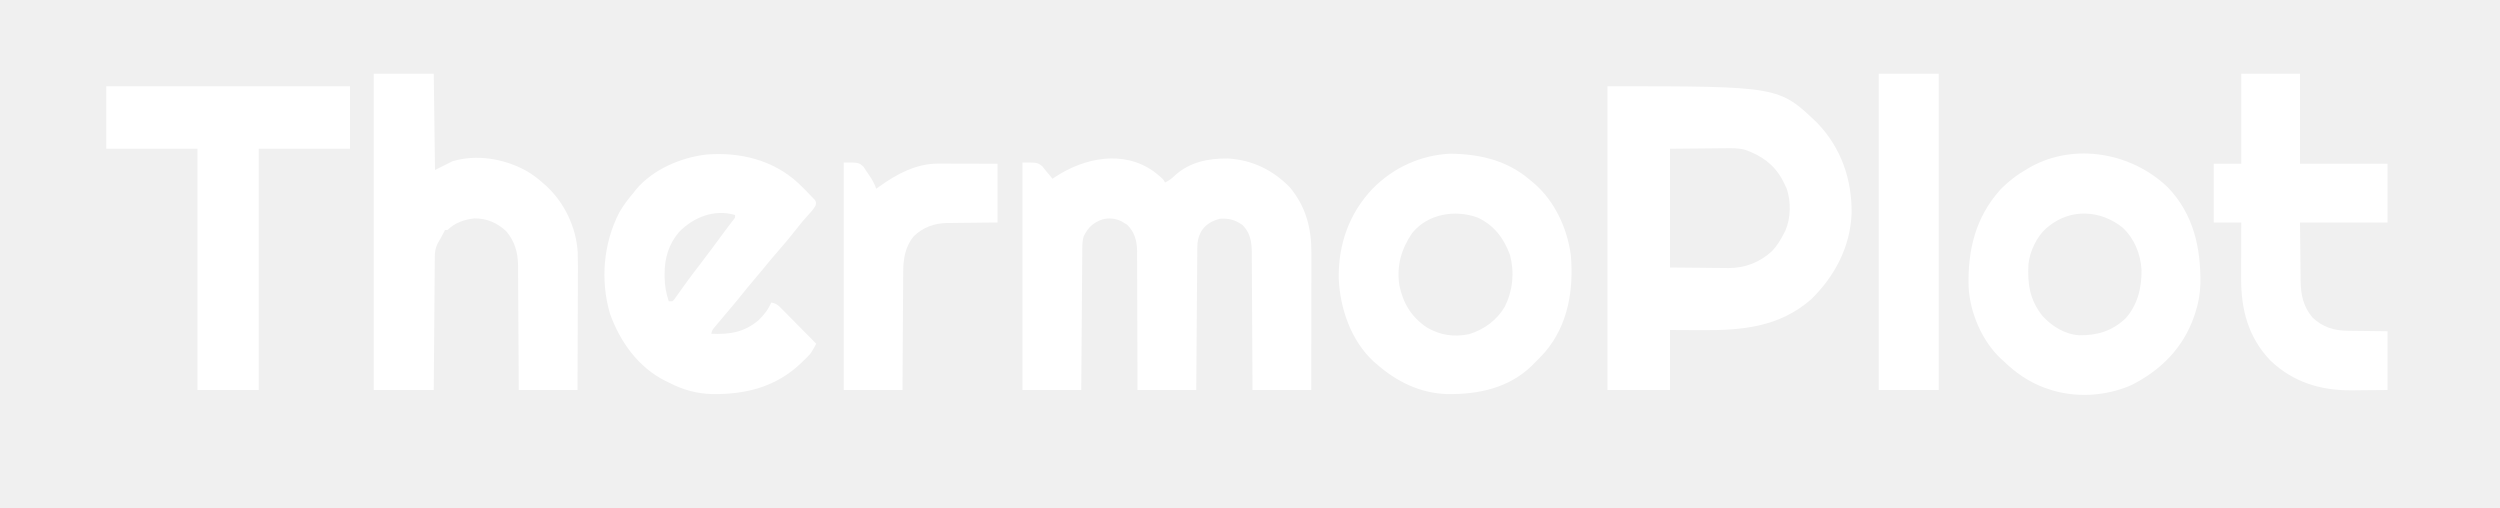
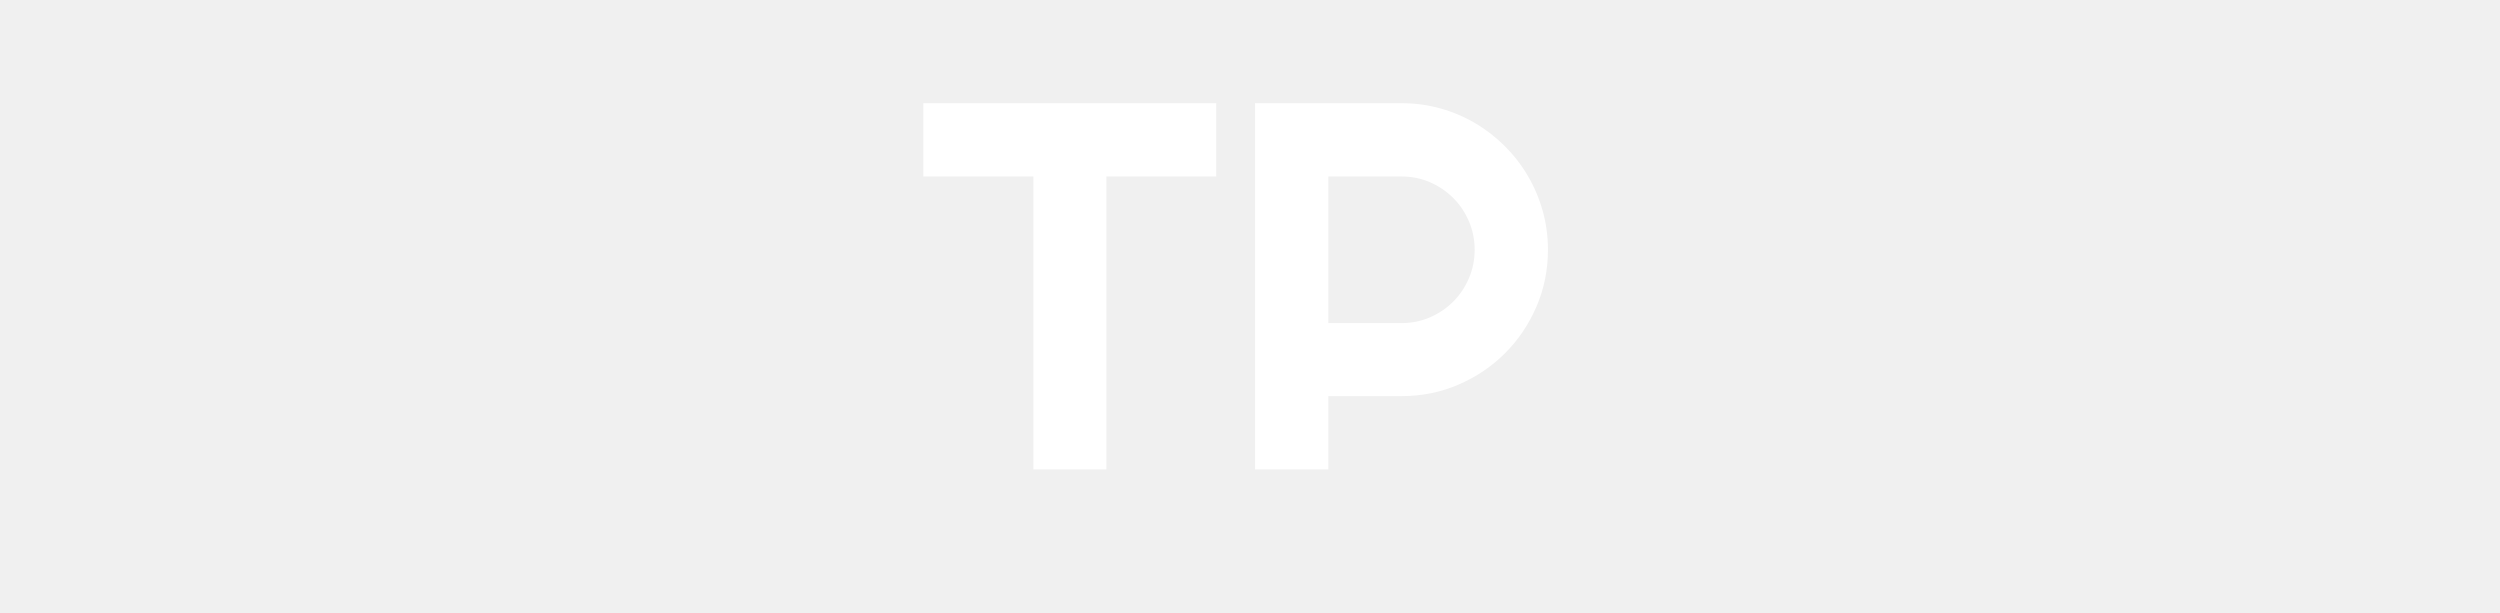
- <svg xmlns="http://www.w3.org/2000/svg" version="1.1" width="2000" height="406">
-   <path d="M0 0 C7.469 5.996 7.469 5.996 8.844 8.746 C12.163 7.295 14.372 5.44 16.969 2.934 C28.681 -7.648 43.63 -10.616 59.023 -10.469 C78.647 -9.365 95.217 -1.262 108.844 12.746 C121.57 28.158 126.02 45.189 125.957 64.74 C125.957 65.931 125.958 67.122 125.958 68.349 C125.957 71.596 125.952 74.844 125.945 78.091 C125.939 81.492 125.938 84.892 125.937 88.293 C125.934 94.724 125.926 101.156 125.916 107.587 C125.905 114.912 125.899 122.237 125.894 129.563 C125.884 144.624 125.865 159.685 125.844 174.746 C110.334 174.746 94.824 174.746 78.844 174.746 C78.822 169.402 78.822 169.402 78.8 163.949 C78.749 152.171 78.683 140.392 78.608 128.614 C78.563 121.473 78.524 114.333 78.497 107.192 C78.474 100.966 78.441 94.74 78.395 88.514 C78.371 85.219 78.354 81.925 78.346 78.63 C78.336 74.946 78.308 71.262 78.276 67.578 C78.278 66.494 78.279 65.41 78.28 64.293 C78.178 55.999 76.963 48.865 70.844 42.746 C64.887 38.626 60.048 37.266 52.844 37.746 C46.249 39.451 41.16 42.286 37.594 48.246 C35.395 52.644 34.722 55.859 34.686 60.745 C34.676 61.752 34.666 62.758 34.656 63.796 C34.65 64.894 34.644 65.992 34.638 67.124 C34.629 68.285 34.619 69.447 34.608 70.643 C34.577 74.485 34.552 78.326 34.527 82.168 C34.507 84.83 34.486 87.493 34.464 90.155 C34.414 96.448 34.37 102.741 34.326 109.035 C34.277 116.2 34.222 123.366 34.167 130.532 C34.053 145.27 33.947 160.008 33.844 174.746 C18.334 174.746 2.824 174.746 -13.156 174.746 C-13.16 171.163 -13.164 167.581 -13.169 163.889 C-13.186 152.035 -13.23 140.18 -13.288 128.326 C-13.323 121.141 -13.348 113.955 -13.352 106.77 C-13.355 100.504 -13.375 94.237 -13.417 87.971 C-13.438 84.656 -13.448 81.342 -13.442 78.027 C-13.437 74.316 -13.464 70.607 -13.497 66.897 C-13.484 65.268 -13.484 65.268 -13.471 63.606 C-13.593 55.442 -15.472 48.331 -21.473 42.492 C-22.214 42.06 -22.955 41.629 -23.719 41.184 C-24.463 40.729 -25.206 40.274 -25.973 39.805 C-30.842 37.444 -35.917 36.908 -41.211 38.277 C-48.744 40.893 -52.627 44.688 -56.156 51.746 C-57.113 54.79 -57.291 57.562 -57.314 60.745 C-57.329 62.255 -57.329 62.255 -57.344 63.796 C-57.35 64.894 -57.356 65.992 -57.362 67.124 C-57.371 68.285 -57.381 69.447 -57.392 70.643 C-57.423 74.485 -57.448 78.326 -57.473 82.168 C-57.493 84.83 -57.514 87.493 -57.536 90.155 C-57.586 96.448 -57.63 102.741 -57.674 109.035 C-57.723 116.2 -57.778 123.366 -57.833 130.532 C-57.947 145.27 -58.053 160.008 -58.156 174.746 C-73.666 174.746 -89.176 174.746 -105.156 174.746 C-105.156 114.686 -105.156 54.626 -105.156 -7.254 C-93.156 -7.254 -93.156 -7.254 -89.219 -4.129 C-88.167 -2.863 -87.144 -1.571 -86.156 -0.254 C-85.18 0.894 -84.201 2.04 -83.219 3.184 C-82.198 4.452 -82.198 4.452 -81.156 5.746 C-80.191 5.093 -80.191 5.093 -79.207 4.426 C-55.74 -11.04 -24.584 -17.555 0 0 Z " fill="#FFFFFF" transform="translate(923.1562,137.2539)" />
-   <path d="M0 0 C137.113 0 137.113 0 167.75 29.312 C186.881 49.165 195.738 74.666 195.273 102.008 C194.215 128.594 181.738 152.1 162.891 170.484 C137.455 192.621 107.892 195.353 75.562 195.125 C73.077 195.115 70.592 195.106 68.107 195.098 C62.071 195.078 56.036 195.038 50 195 C50 210.84 50 226.68 50 243 C33.5 243 17 243 0 243 C0 162.81 0 82.62 0 0 Z M50 50 C50 81.35 50 112.7 50 145 C59.178 145.083 68.356 145.165 77.812 145.25 C80.688 145.286 83.564 145.323 86.527 145.36 C88.837 145.372 91.147 145.382 93.457 145.391 C95.219 145.421 95.219 145.421 97.016 145.453 C110.161 145.458 122.069 140.773 131.75 131.75 C135.607 127.611 138.421 123.017 141 118 C141.416 117.202 141.833 116.404 142.262 115.582 C146.675 105.594 146.872 92.268 143.375 81.938 C142.637 80.267 141.845 78.619 141 77 C140.553 76.13 140.105 75.26 139.645 74.363 C132.894 62.255 123.095 55.497 110.181 50.866 C104.632 49.355 99.173 49.51 93.457 49.609 C91.793 49.615 91.793 49.615 90.095 49.622 C86.001 49.642 81.907 49.698 77.812 49.75 C64.045 49.874 64.045 49.874 50 50 Z " fill="#FFFFFF" transform="translate(1286,69)" />
-   <path d="M0 0 C15.84 0 31.68 0 48 0 C48.33 25.41 48.66 50.82 49 77 C53.62 74.69 58.24 72.38 63 70 C81.996 64.345 103.107 67.807 120.458 76.797 C126.175 79.926 131.194 83.59 136 88 C136.755 88.664 137.511 89.328 138.289 90.012 C152.701 103.409 162.01 123.124 163.161 142.746 C163.417 150.557 163.345 158.369 163.293 166.184 C163.287 168.696 163.283 171.208 163.28 173.72 C163.27 179.616 163.246 185.512 163.216 191.409 C163.179 198.794 163.163 206.179 163.146 213.564 C163.114 226.71 163.062 239.855 163 253 C147.49 253 131.98 253 116 253 C115.963 245.32 115.925 237.64 115.887 229.727 C115.856 224.85 115.825 219.974 115.791 215.098 C115.737 207.364 115.686 199.631 115.654 191.897 C115.627 185.659 115.587 179.422 115.537 173.184 C115.52 170.809 115.509 168.434 115.502 166.058 C115.493 162.722 115.465 159.386 115.432 156.049 C115.434 155.075 115.435 154.101 115.437 153.098 C115.297 142.83 112.721 133.902 106 126 C98.826 119.322 90.342 115.568 80.445 115.719 C72.179 116.669 64.964 119.197 59 125 C58.34 125 57.68 125 57 125 C56.723 125.567 56.446 126.134 56.16 126.719 C54.591 129.804 52.851 132.784 51.121 135.781 C49.285 139.415 48.874 142.65 48.842 146.695 C48.827 148.104 48.827 148.104 48.812 149.542 C48.806 150.565 48.801 151.589 48.795 152.644 C48.785 153.727 48.775 154.81 48.765 155.926 C48.733 159.508 48.708 163.09 48.684 166.672 C48.663 169.155 48.642 171.638 48.621 174.121 C48.571 179.989 48.526 185.857 48.483 191.726 C48.428 199.063 48.367 206.401 48.307 213.738 C48.199 226.825 48.098 239.913 48 253 C32.16 253 16.32 253 0 253 C0 169.51 0 86.02 0 0 Z " fill="#FFFFFF" transform="translate(299,59)" />
-   <path d="M0 0 C3.884 3.709 7.672 7.504 11.322 11.445 C12.312 12.473 12.312 12.473 13.322 13.523 C14.322 15.445 14.322 15.445 13.755 17.917 C12.213 20.636 10.546 22.626 8.384 24.882 C4.726 28.827 1.35 32.875 -1.928 37.132 C-6.422 42.945 -11.139 48.518 -15.978 54.045 C-19.893 58.521 -23.689 63.077 -27.432 67.699 C-29.997 70.835 -32.615 73.922 -35.241 77.007 C-38.446 80.776 -41.605 84.567 -44.678 88.445 C-47.751 92.322 -50.911 96.114 -54.116 99.882 C-57.694 104.098 -61.269 108.317 -64.803 112.57 C-65.89 113.873 -65.89 113.873 -66.999 115.203 C-68.847 117.424 -68.847 117.424 -69.678 120.445 C-55.189 121.166 -43.031 119.281 -31.678 109.445 C-27.363 105.228 -24.041 101.004 -21.678 95.445 C-18.305 96.028 -16.678 97.076 -14.287 99.496 C-13.646 100.136 -13.006 100.777 -12.346 101.437 C-11.667 102.132 -10.987 102.827 -10.288 103.542 C-9.583 104.251 -8.878 104.96 -8.152 105.691 C-5.904 107.956 -3.666 110.231 -1.428 112.507 C0.095 114.045 1.618 115.582 3.142 117.119 C6.877 120.886 10.602 124.662 14.322 128.445 C10.154 135.991 10.154 135.991 7.439 138.726 C6.917 139.254 6.395 139.783 5.858 140.327 C5.31 140.861 4.761 141.395 4.197 141.945 C3.618 142.512 3.04 143.078 2.444 143.662 C-17.533 162.888 -41.683 169.007 -68.792 168.726 C-81.363 168.383 -92.524 165.298 -103.678 159.445 C-104.555 159.027 -105.431 158.61 -106.334 158.179 C-128.072 147.311 -142.622 126.923 -150.678 104.445 C-158.494 77.875 -156.027 48.291 -143.366 23.632 C-140.037 17.723 -136.072 12.59 -131.678 7.445 C-130.766 6.232 -130.766 6.232 -129.834 4.996 C-116.289 -11.028 -94.137 -20.525 -73.655 -22.907 C-46.916 -25.088 -20.095 -18.622 0 0 Z M-95.553 39.195 C-103.757 48.851 -107.072 60.204 -106.991 72.695 C-106.989 73.52 -106.988 74.346 -106.987 75.196 C-106.882 81.908 -105.818 88.064 -103.678 94.445 C-102.688 94.445 -101.698 94.445 -100.678 94.445 C-99.21 93.008 -99.21 93.008 -97.885 91.027 C-97.076 89.903 -97.076 89.903 -96.25 88.757 C-95.67 87.932 -95.089 87.107 -94.491 86.257 C-93.228 84.502 -91.964 82.748 -90.698 80.996 C-90.039 80.08 -89.379 79.164 -88.7 78.221 C-85.435 73.738 -82.056 69.343 -78.678 64.945 C-71.747 55.892 -64.951 46.748 -58.228 37.54 C-57.149 36.082 -56.055 34.635 -54.949 33.197 C-54.398 32.481 -53.847 31.765 -53.28 31.027 C-52.78 30.386 -52.281 29.745 -51.767 29.085 C-50.494 27.495 -50.494 27.495 -50.678 25.445 C-67.2 20.52 -84.085 27.272 -95.553 39.195 Z " fill="#FFFFFF" transform="translate(638.6782,146.5552)" />
-   <path d="M0 0 C0.798 0.643 1.596 1.286 2.418 1.949 C19.522 16.295 29.743 38.257 32.684 60.168 C34.968 87.838 30.64 115.423 12.328 137.289 C9.671 140.319 6.864 143.165 4 146 C3.221 146.801 2.443 147.601 1.641 148.426 C-16.95 166.486 -41.115 171.571 -66.145 171.266 C-87.857 170.662 -106.899 161.244 -123 147 C-123.692 146.407 -124.384 145.814 -125.098 145.203 C-143.116 128.622 -151.972 102.846 -153 79 C-153.498 51.697 -144.72 26.528 -125.684 6.719 C-109.252 -9.928 -87.35 -19.961 -63.887 -21.031 C-40.455 -20.843 -18.079 -15.7 0 0 Z M-94.336 42.539 C-103.045 55.418 -106.853 68.767 -104.5 84.301 C-101.533 98.648 -94.864 109.655 -82.562 117.938 C-71.924 124.176 -60.881 125.854 -48.688 123.309 C-36.73 119.663 -26.469 112.161 -20.129 101.281 C-13.72 88.329 -12.287 73.981 -16 60 C-20.994 46.465 -28.67 36.202 -42 30 C-60.118 23.494 -81.785 27.014 -94.336 42.539 Z " fill="#FFFFFF" transform="translate(1224,144)" />
-   <path d="M0 0 C20.513 21.355 26.46 48.191 26.062 76.984 C25.795 85.507 24.482 93.072 21.75 101.125 C21.53 101.776 21.311 102.427 21.084 103.098 C12.302 128.507 -5.704 146.521 -29.5 158.375 C-50.134 167.344 -74.954 168.678 -96.25 161.125 C-97.297 160.763 -98.343 160.401 -99.422 160.027 C-111.651 155.354 -121.906 148.195 -131.25 139.125 C-131.936 138.513 -132.622 137.9 -133.328 137.27 C-148.595 123.175 -158.398 100.04 -159.376 79.467 C-160.127 50.406 -154.01 24.36 -134.25 2.125 C-127.64 -4.714 -120.503 -10.175 -112.25 -14.875 C-111.362 -15.398 -110.474 -15.922 -109.559 -16.461 C-73.979 -35.958 -28.645 -27.526 0 0 Z M-95.25 31.125 C-95.864 31.603 -96.477 32.081 -97.109 32.574 C-104.805 39.333 -110.456 51.316 -111.483 61.418 C-112.358 77.227 -110.478 89.908 -100.41 102.723 C-92.919 111.054 -82.311 117.632 -70.93 118.328 C-56.492 118.506 -44.907 115.078 -34.098 105.129 C-24.218 94.414 -20.789 80.219 -21.039 66.043 C-21.72 53.396 -26.821 40.832 -36.25 32.125 C-53.749 18.166 -77.458 16.73 -95.25 31.125 Z " fill="#FFFFFF" transform="translate(1734.25,149.875)" />
-   <path d="M0 0 C64.35 0 128.7 0 195 0 C195 16.5 195 33 195 50 C170.91 50 146.82 50 122 50 C122 113.69 122 177.38 122 243 C105.83 243 89.66 243 73 243 C73 179.31 73 115.62 73 50 C48.91 50 24.82 50 0 50 C0 33.5 0 17 0 0 Z " fill="#FFFFFF" transform="translate(85,69)" />
-   <path d="M0 0 C15.51 0 31.02 0 47 0 C47 23.76 47 47.52 47 72 C70.1 72 93.2 72 117 72 C117 87.51 117 103.02 117 119 C93.9 119 70.8 119 47 119 C47.103 128.199 47.206 137.398 47.312 146.875 C47.337 149.76 47.362 152.645 47.388 155.617 C47.42 157.929 47.454 160.242 47.488 162.555 C47.495 163.734 47.501 164.914 47.507 166.129 C47.698 177.168 49.749 186.433 57 195 C64.89 202.618 74.393 205.595 85.164 205.609 C85.98 205.625 86.795 205.641 87.635 205.657 C90.632 205.709 93.628 205.727 96.625 205.75 C103.349 205.833 110.073 205.915 117 206 C117 221.51 117 237.02 117 253 C109.864 253.062 102.728 253.124 95.375 253.188 C92.042 253.228 92.042 253.228 88.642 253.27 C63.598 253.45 41.74 246.952 23.301 229.418 C5.551 210.764 -0.204 188.656 -0.098 163.434 C-0.096 162.159 -0.095 160.884 -0.093 159.571 C-0.089 156.212 -0.08 152.854 -0.069 149.495 C-0.058 146.056 -0.054 142.617 -0.049 139.178 C-0.038 132.452 -0.021 125.726 0 119 C-7.26 119 -14.52 119 -22 119 C-22 103.49 -22 87.98 -22 72 C-14.74 72 -7.48 72 0 72 C0 48.24 0 24.48 0 0 Z " fill="#FFFFFF" transform="translate(1793,59)" />
-   <path d="M0 0 C15.84 0 31.68 0 48 0 C48 83.49 48 166.98 48 253 C32.16 253 16.32 253 0 253 C0 169.51 0 86.02 0 0 Z " fill="#FFFFFF" transform="translate(1503,59)" />
-   <path d="M0 0 C12 0 12 0 15.727 3.324 C16.734 4.751 17.7 6.207 18.625 7.688 C19.126 8.409 19.628 9.13 20.145 9.873 C22.571 13.435 24.622 16.889 26 21 C26.799 20.42 27.598 19.84 28.422 19.242 C42.402 9.236 57.886 0.844 75.546 0.886 C76.607 0.887 77.668 0.887 78.76 0.887 C80.453 0.894 80.453 0.894 82.18 0.902 C83.932 0.904 83.932 0.904 85.719 0.907 C89.438 0.912 93.156 0.925 96.875 0.938 C99.401 0.943 101.927 0.947 104.453 0.951 C110.635 0.961 116.818 0.981 123 1 C123 16.51 123 32.02 123 48 C119.579 48.026 116.158 48.052 112.633 48.078 C109.293 48.117 105.954 48.162 102.614 48.208 C100.306 48.236 97.998 48.257 95.689 48.271 C92.358 48.293 89.027 48.339 85.695 48.391 C84.675 48.392 83.655 48.393 82.604 48.394 C72.397 48.6 63.432 51.833 56 59 C49.124 67.309 47.552 77.298 47.568 87.774 C47.557 88.8 47.547 89.825 47.537 90.882 C47.507 94.236 47.497 97.591 47.488 100.945 C47.471 103.285 47.453 105.625 47.434 107.965 C47.387 114.097 47.357 120.229 47.33 126.361 C47.295 133.732 47.238 141.104 47.185 148.475 C47.107 159.65 47.056 170.825 47 182 C31.49 182 15.98 182 0 182 C0 121.94 0 61.88 0 0 Z " fill="#FFFFFF" transform="translate(675,130)" />
+ <svg xmlns="http://www.w3.org/2000/svg" xml:space="preserve" width="2000" height="490" data-id="lg_dDyttxwqpSsk4CiQTQ" data-version="1" viewBox="0 0 2000 490">
+   <g data-padding="20">
+     <g transform="translate(10 8.813)scale(.96403)">
+       <rect width="192.544" height="169.5" x="162.185" y="-85.324" fill="none" rx="0" ry="0" transform="translate(280 246.66)scale(2.89)" />
+       <path fill="#fff" d="M907.78 137.32V380.4h-60.6V137.32h-91.34V76.5h243.07v60.82Zm244.98 0h-60.82v121.65h60.82q12.51 0 23.53-4.77t19.28-13.03q8.27-8.27 13.03-19.4 4.77-11.12 4.77-23.62 0-12.51-4.77-23.63-4.76-11.13-13.03-19.39-8.26-8.27-19.28-13.04t-23.53-4.77m-60.82 182.26v60.82h-60.82V76.5h121.64q16.75 0 32.22 4.35 15.47 4.34 28.92 12.29 13.46 7.95 24.58 19.07 11.13 11.13 19.08 24.69 7.94 13.56 12.29 29.03 4.34 15.47 4.34 32.22 0 25-9.53 47.15-9.54 22.14-26.07 38.67t-38.67 26.07q-22.15 9.54-47.16 9.54Z" />
+     </g>
+     <path fill="transparent" stroke="transparent" d="M722 0h556v490H722z" />
+   </g>
</svg>
